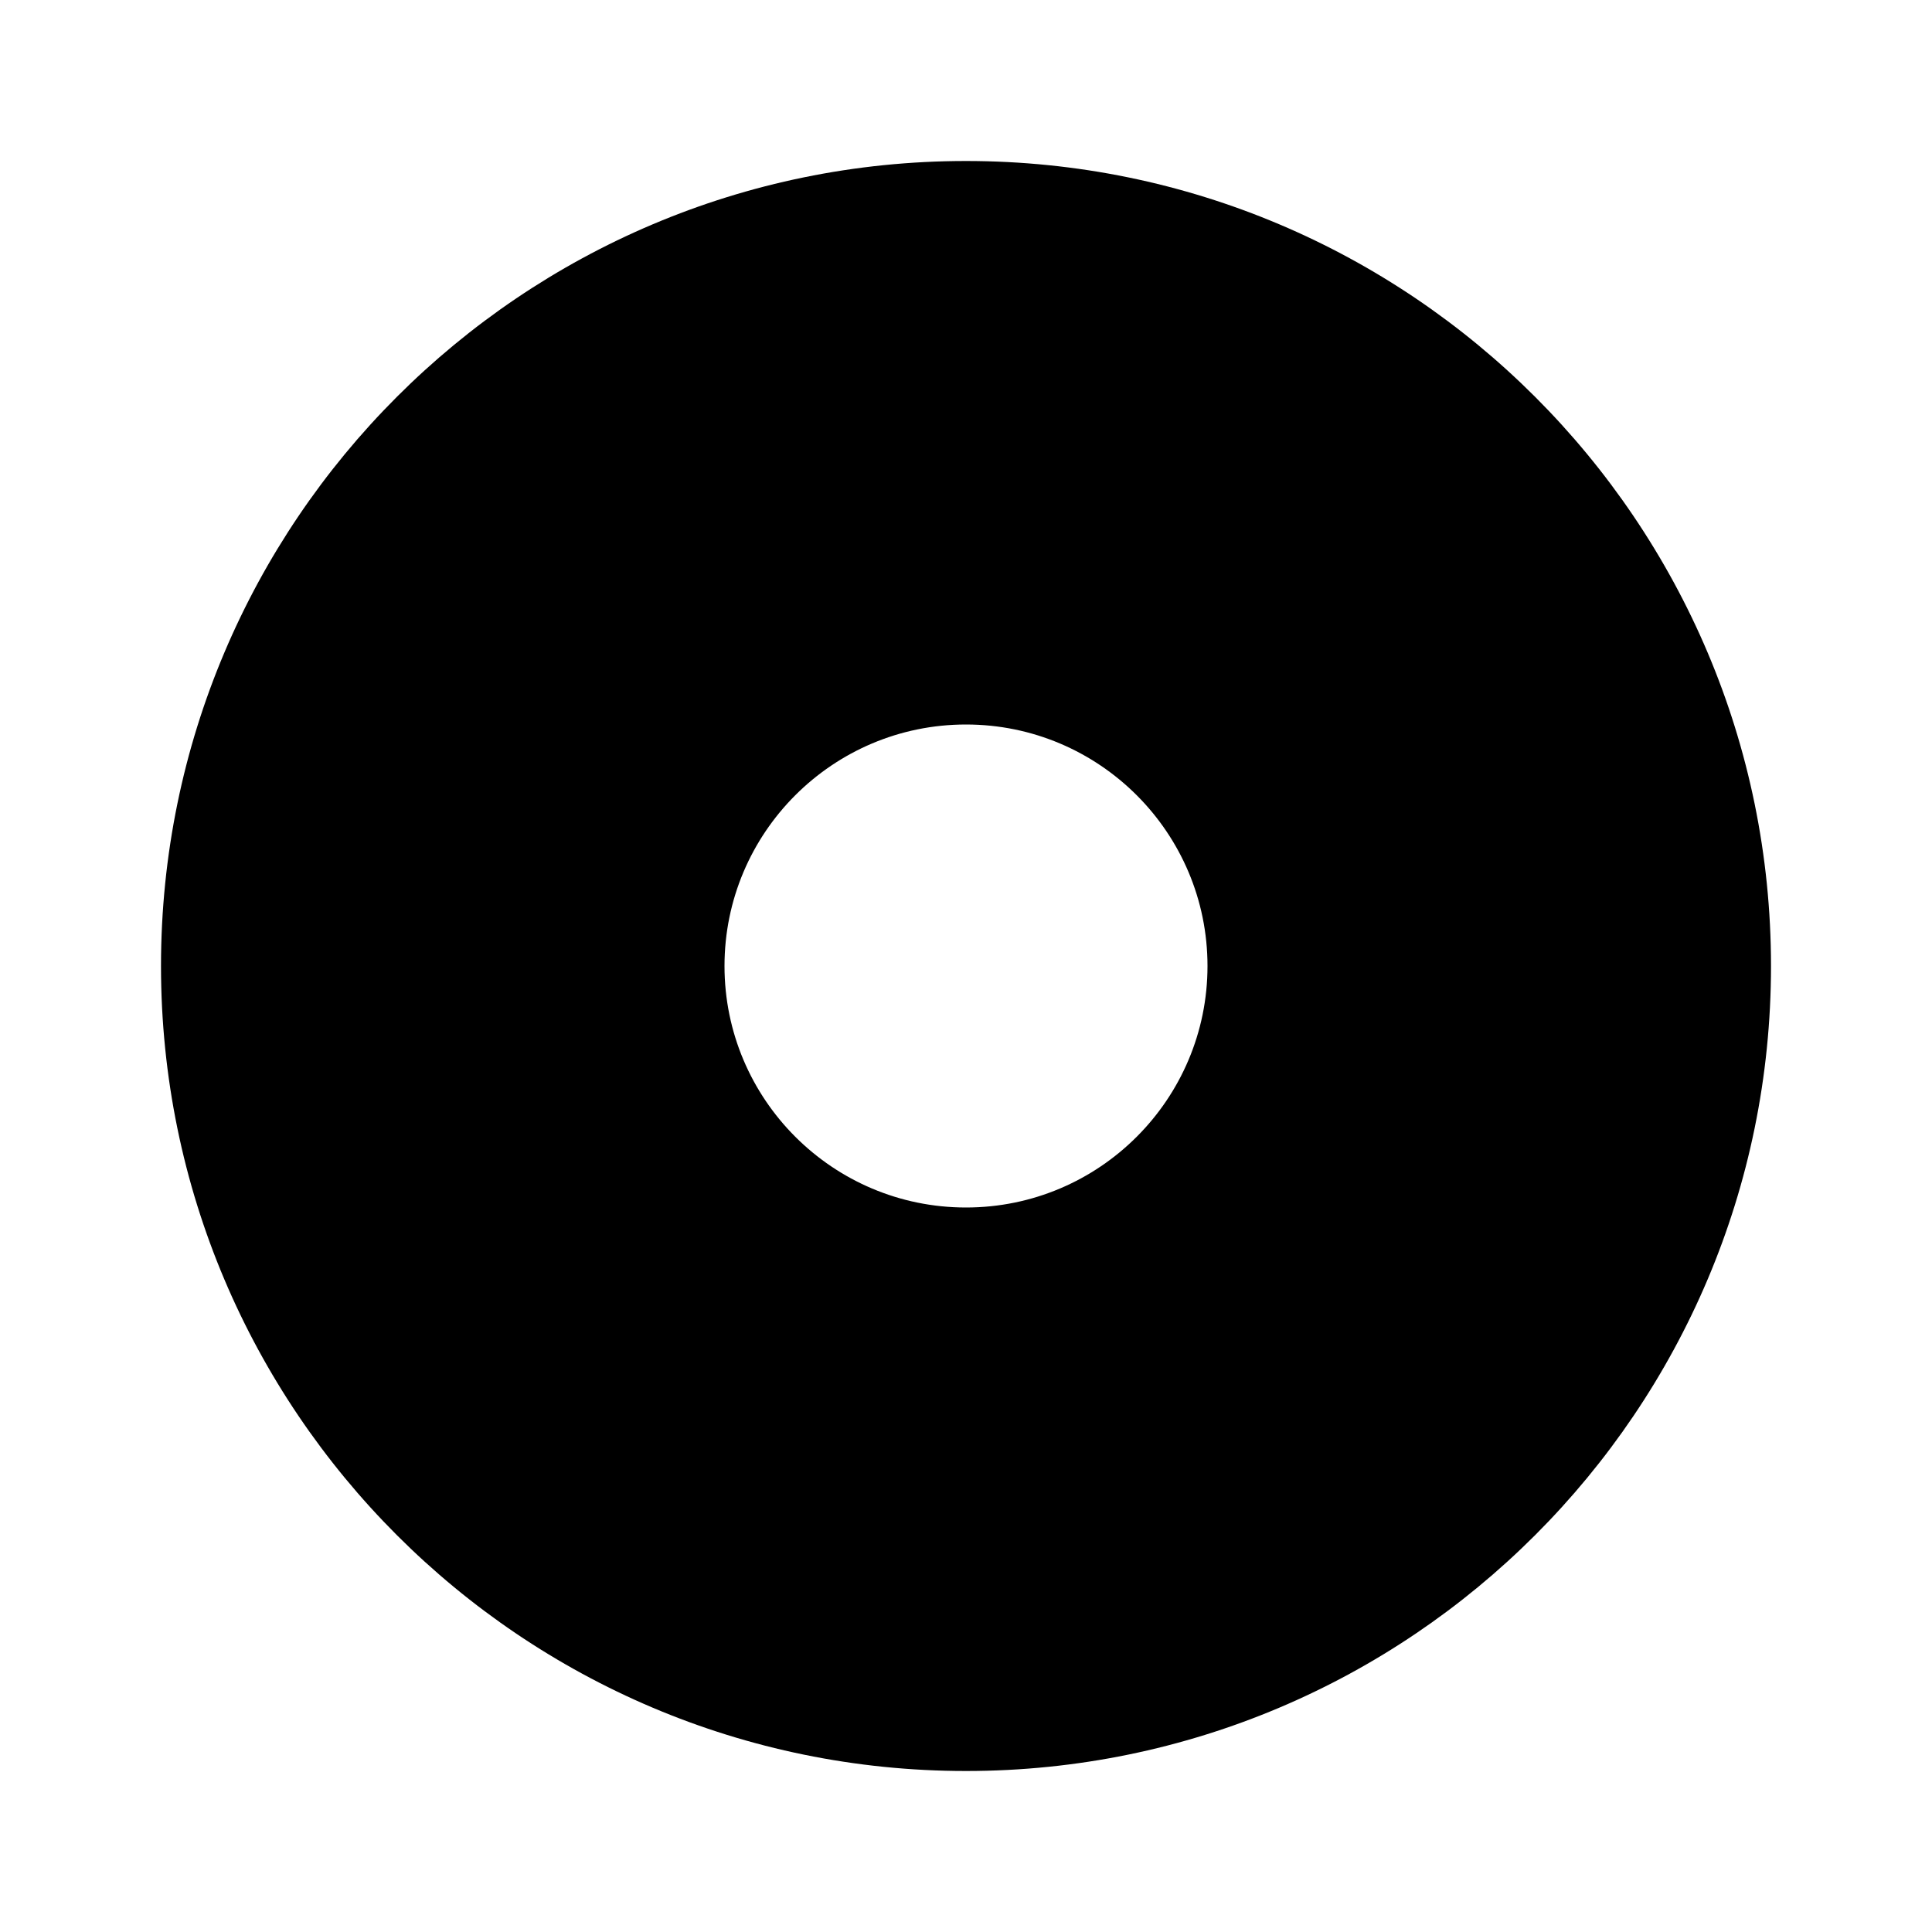
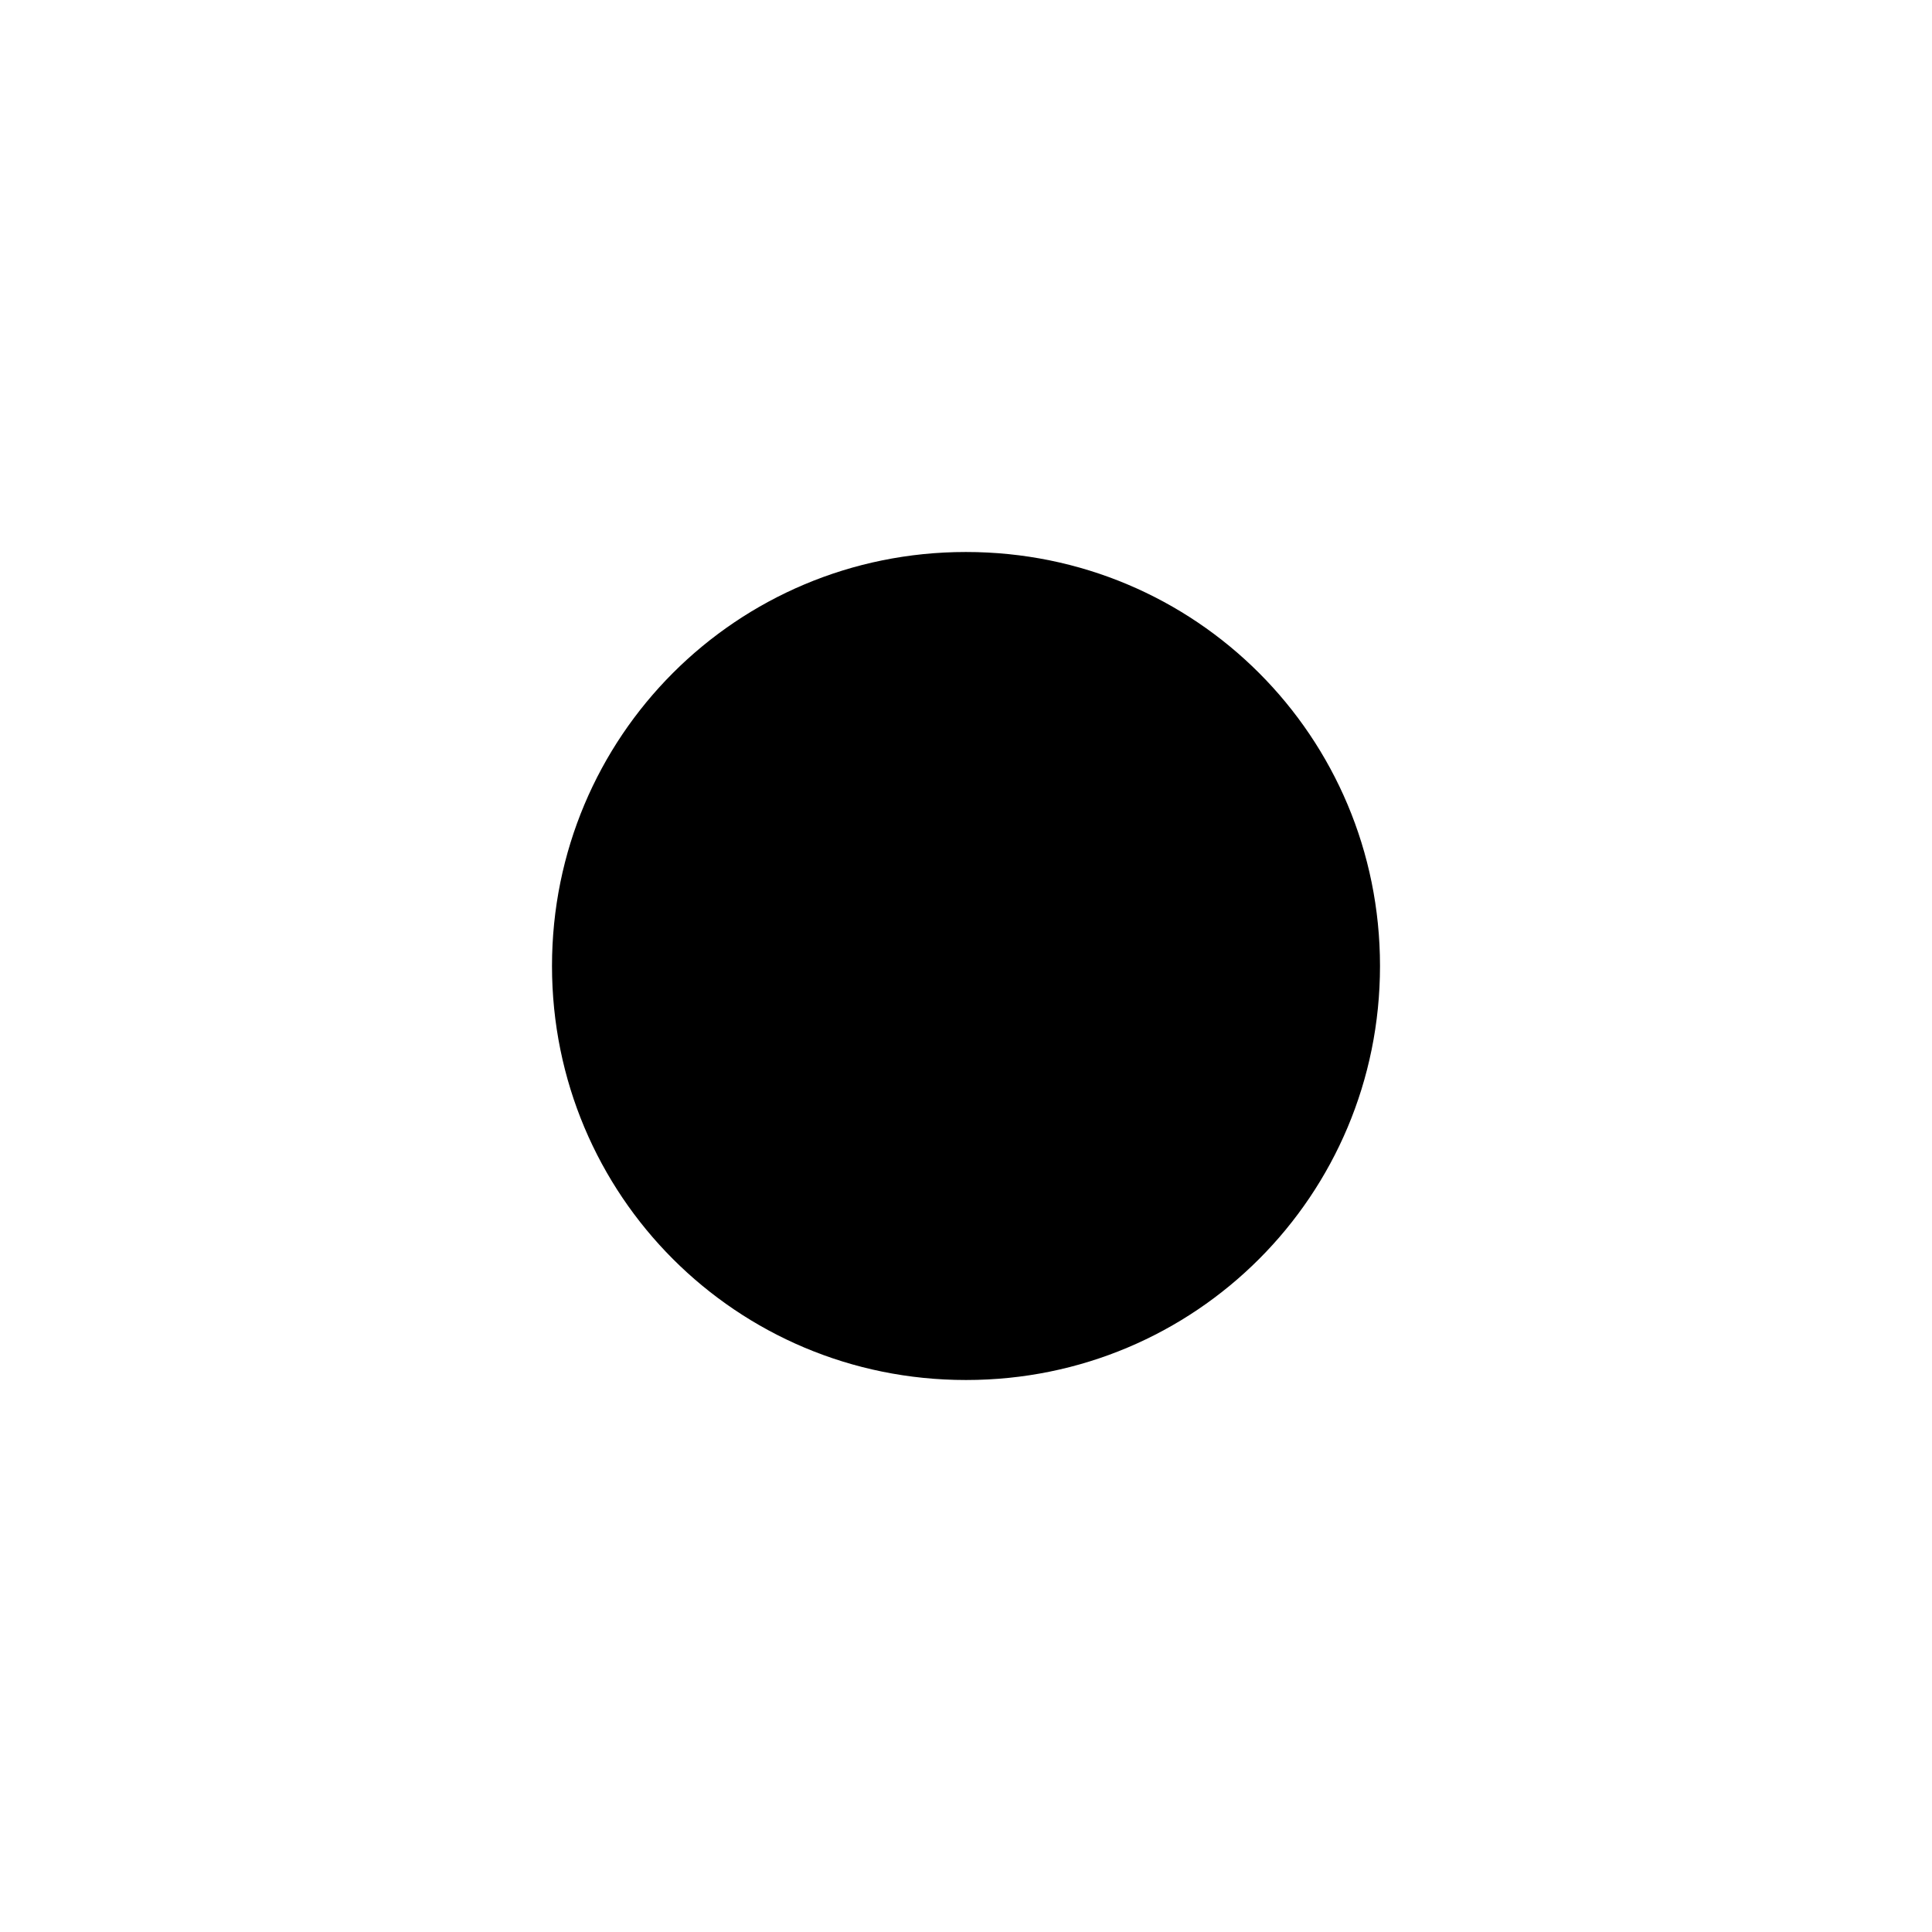
- <svg xmlns="http://www.w3.org/2000/svg" width="24" height="24" version="1.1" viewBox="0 0 24 24">
-   <path d="m12 2c-5.52 0-10 4.48-10 10s4.48 10 10 10 10-4.48 10-10-4.48-10-10-10zm0 7c1.656 0 3 1.344 3 3s-1.344 3-3 3-3-1.344-3-3 1.344-3 3-3z" />
+ <svg xmlns="http://www.w3.org/2000/svg" width="14" height="14" version="1.1" viewBox="0 0 14 14" id="svg4">
+   <defs id="defs8" />
+   <path d="m 6.998,4 h 0.003 C 8.663,4 10,5.338 10,7 c 0,1.662 -1.337,3 -2.998,3 H 6.998 C 5.337,10 4,8.662 4,7 4,5.338 5.337,4 6.998,4 Z" id="path219" style="fill:#000000" />
</svg>
